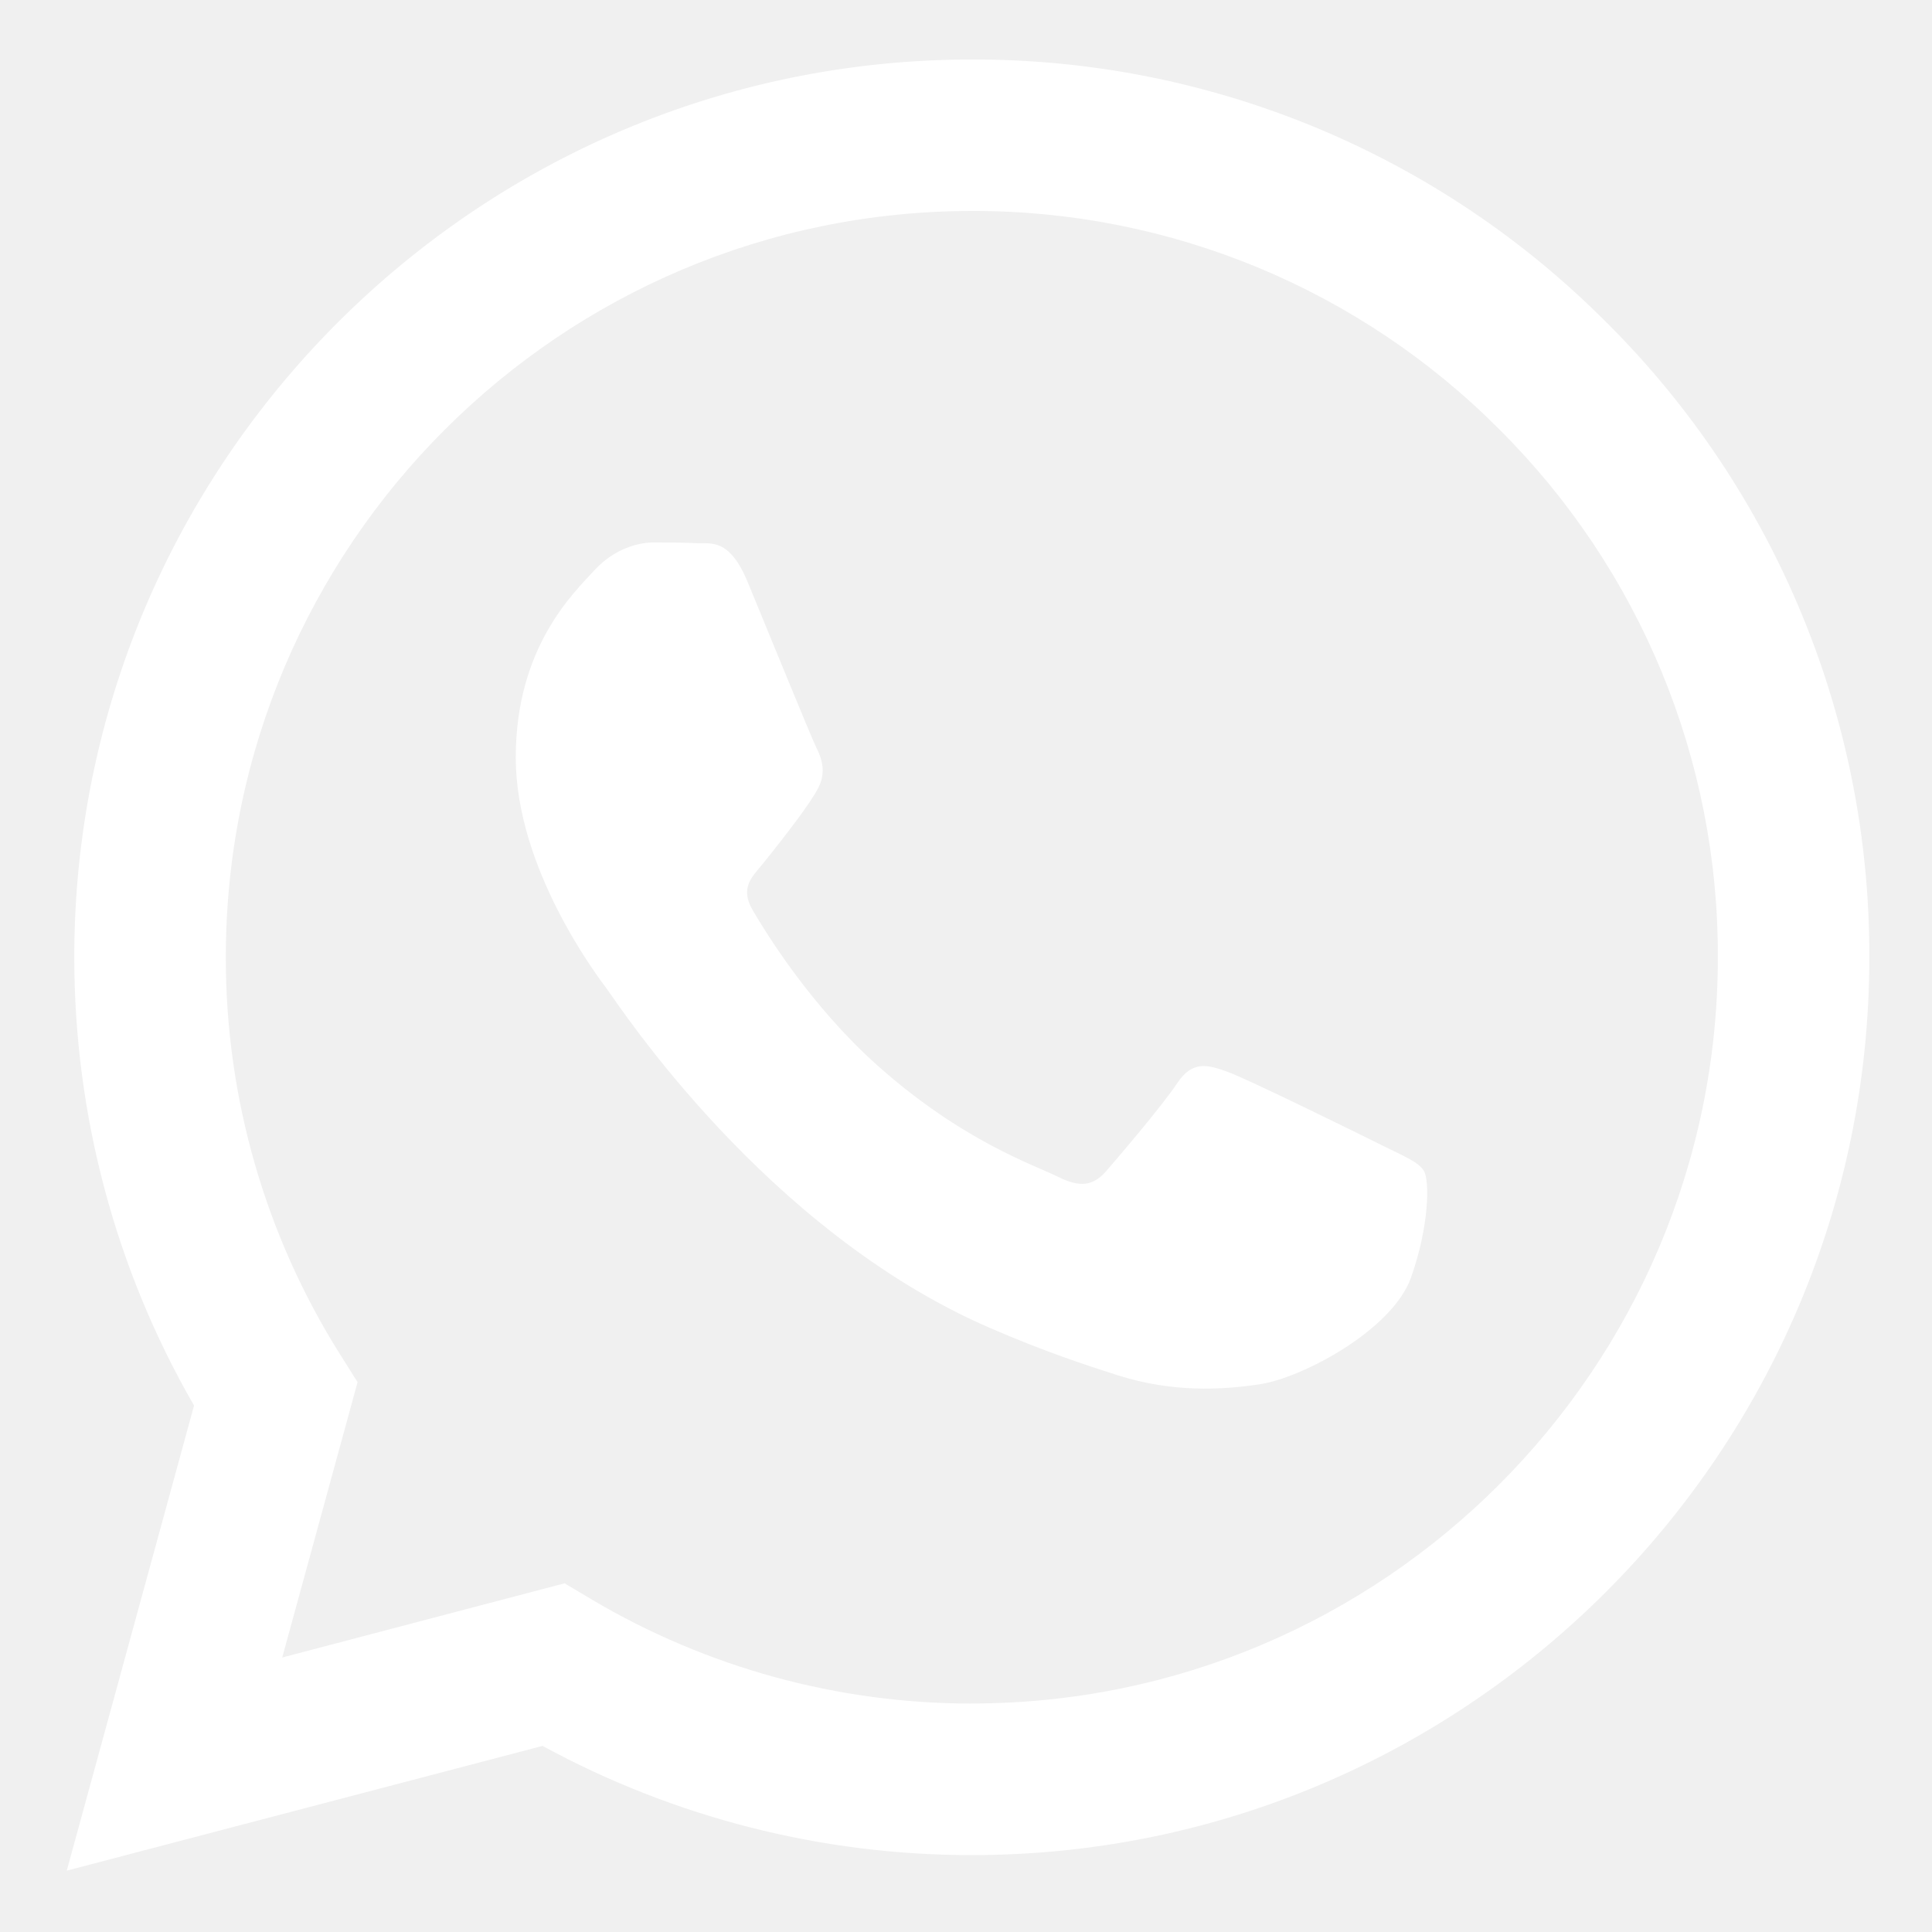
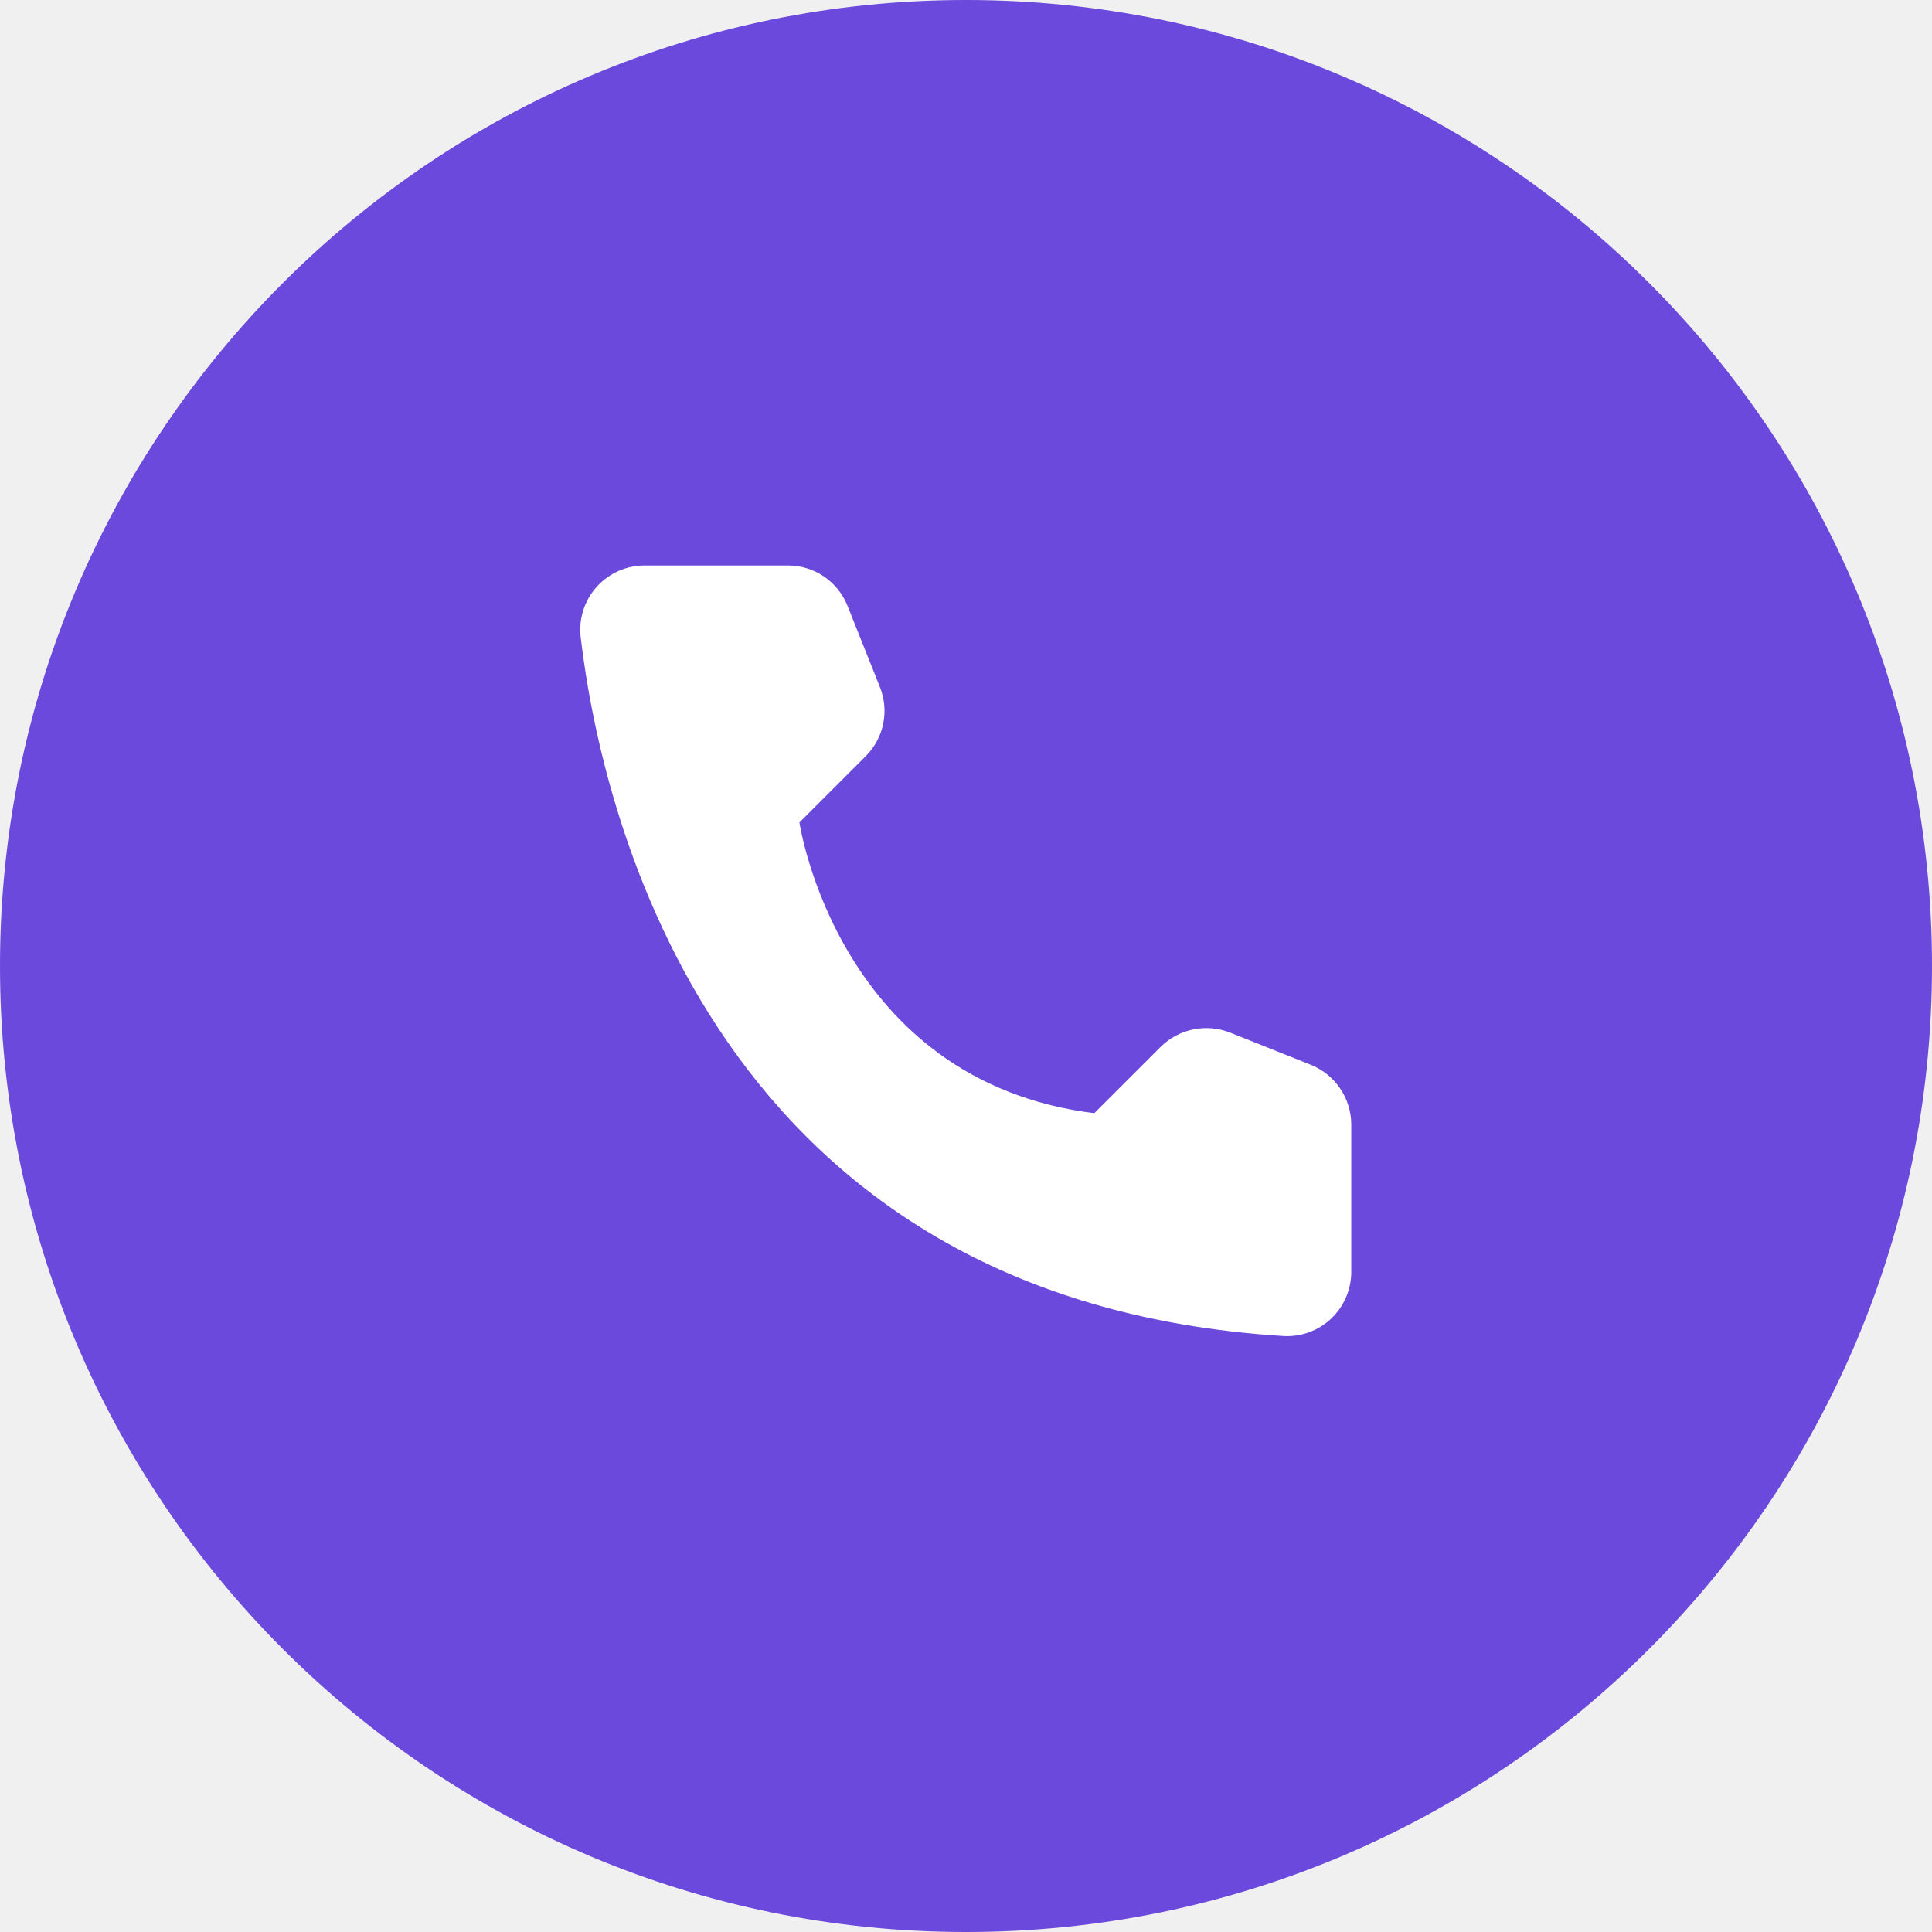
- <svg xmlns="http://www.w3.org/2000/svg" width="25" height="25" fill="none">
-   <path fill-rule="evenodd" clip-rule="evenodd" d="M20.79 4.175A11.539 11.539 0 0012.576.77C6.174.769.964 5.979.961 12.382c0 2.047.534 4.045 1.55 5.806L.864 24.206l6.157-1.614a11.6 11.6 0 005.55 1.413h.004c6.401 0 11.612-5.21 11.614-11.614a11.543 11.543 0 00-3.398-8.216zm-8.215 17.869h-.004a9.641 9.641 0 01-4.913-1.346l-.352-.21-3.654.96.975-3.563-.23-.365a9.629 9.629 0 01-1.475-5.137C2.924 7.06 7.255 2.73 12.58 2.73a9.587 9.587 0 016.825 2.83 9.596 9.596 0 012.824 6.83c-.002 5.322-4.332 9.653-9.653 9.653zm5.295-7.23c-.29-.145-1.717-.847-1.983-.944-.266-.097-.46-.145-.653.145s-.75.944-.919 1.138c-.169.194-.338.218-.628.073-.29-.146-1.226-.452-2.334-1.44-.863-.77-1.445-1.72-1.614-2.01-.17-.292-.002-.434.127-.593.314-.39.629-.8.725-.993.097-.193.049-.363-.024-.508-.072-.145-.653-1.574-.894-2.155-.236-.566-.475-.49-.653-.498-.17-.008-.363-.01-.557-.01-.193 0-.507.072-.774.363-.265.29-1.015.992-1.015 2.42 0 1.43 1.04 2.81 1.185 3.003.145.194 2.046 3.125 4.957 4.381.692.3 1.233.478 1.654.612.696.22 1.328.19 1.828.115.558-.084 1.717-.702 1.96-1.38.24-.678.24-1.259.168-1.38-.072-.121-.266-.194-.556-.339z" fill="#fff" />
+ <svg xmlns="http://www.w3.org/2000/svg" width="41" height="41" fill="none">
+   <circle cx="20.5" cy="20.5" r="20.5" fill="#6B49DC" />
+   <path d="M23.223 23.623l1.409-1.408a1.378 1.378 0 011.472-.302l1.717.685a1.37 1.37 0 01.855 1.258v3.145a1.362 1.362 0 01-1.434 1.352c-12.032-.748-14.46-10.938-14.92-14.837A1.365 1.365 0 0113.689 12h3.038a1.358 1.358 0 011.258.855l.685 1.717a1.359 1.359 0 01-.295 1.472l-1.41 1.41s.812 5.49 6.259 6.17z" fill="#fff" />
</svg>
